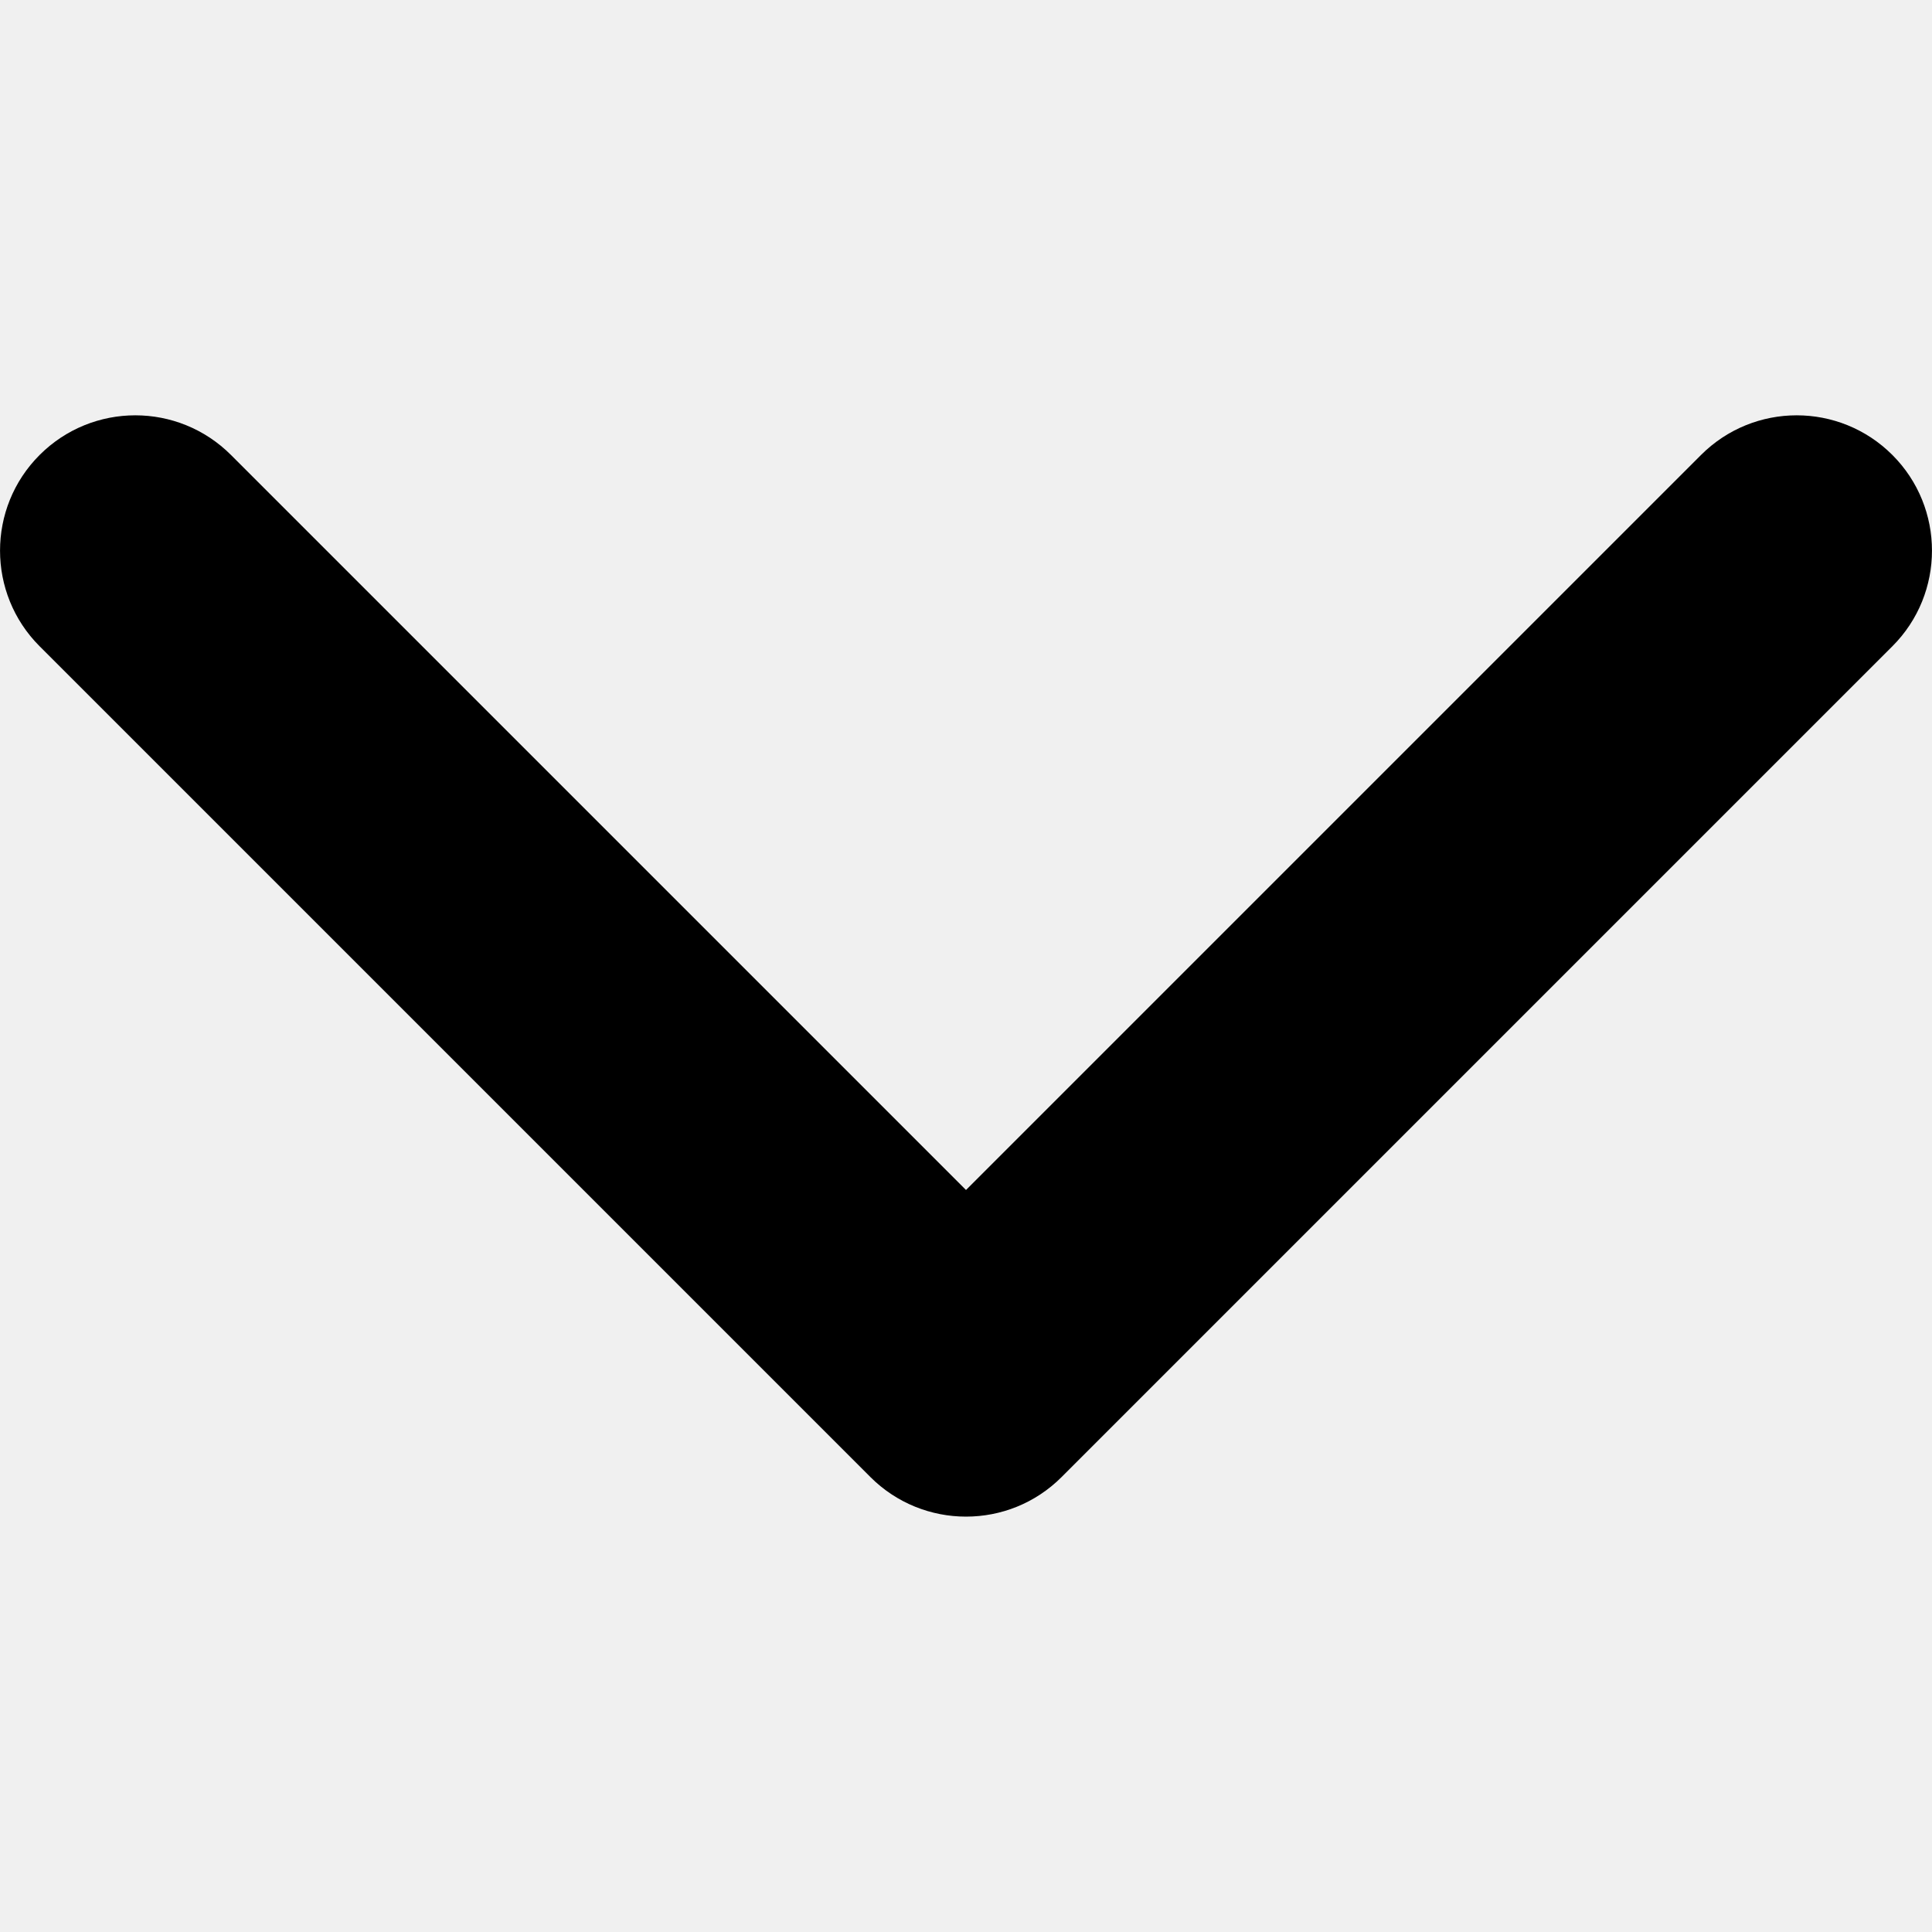
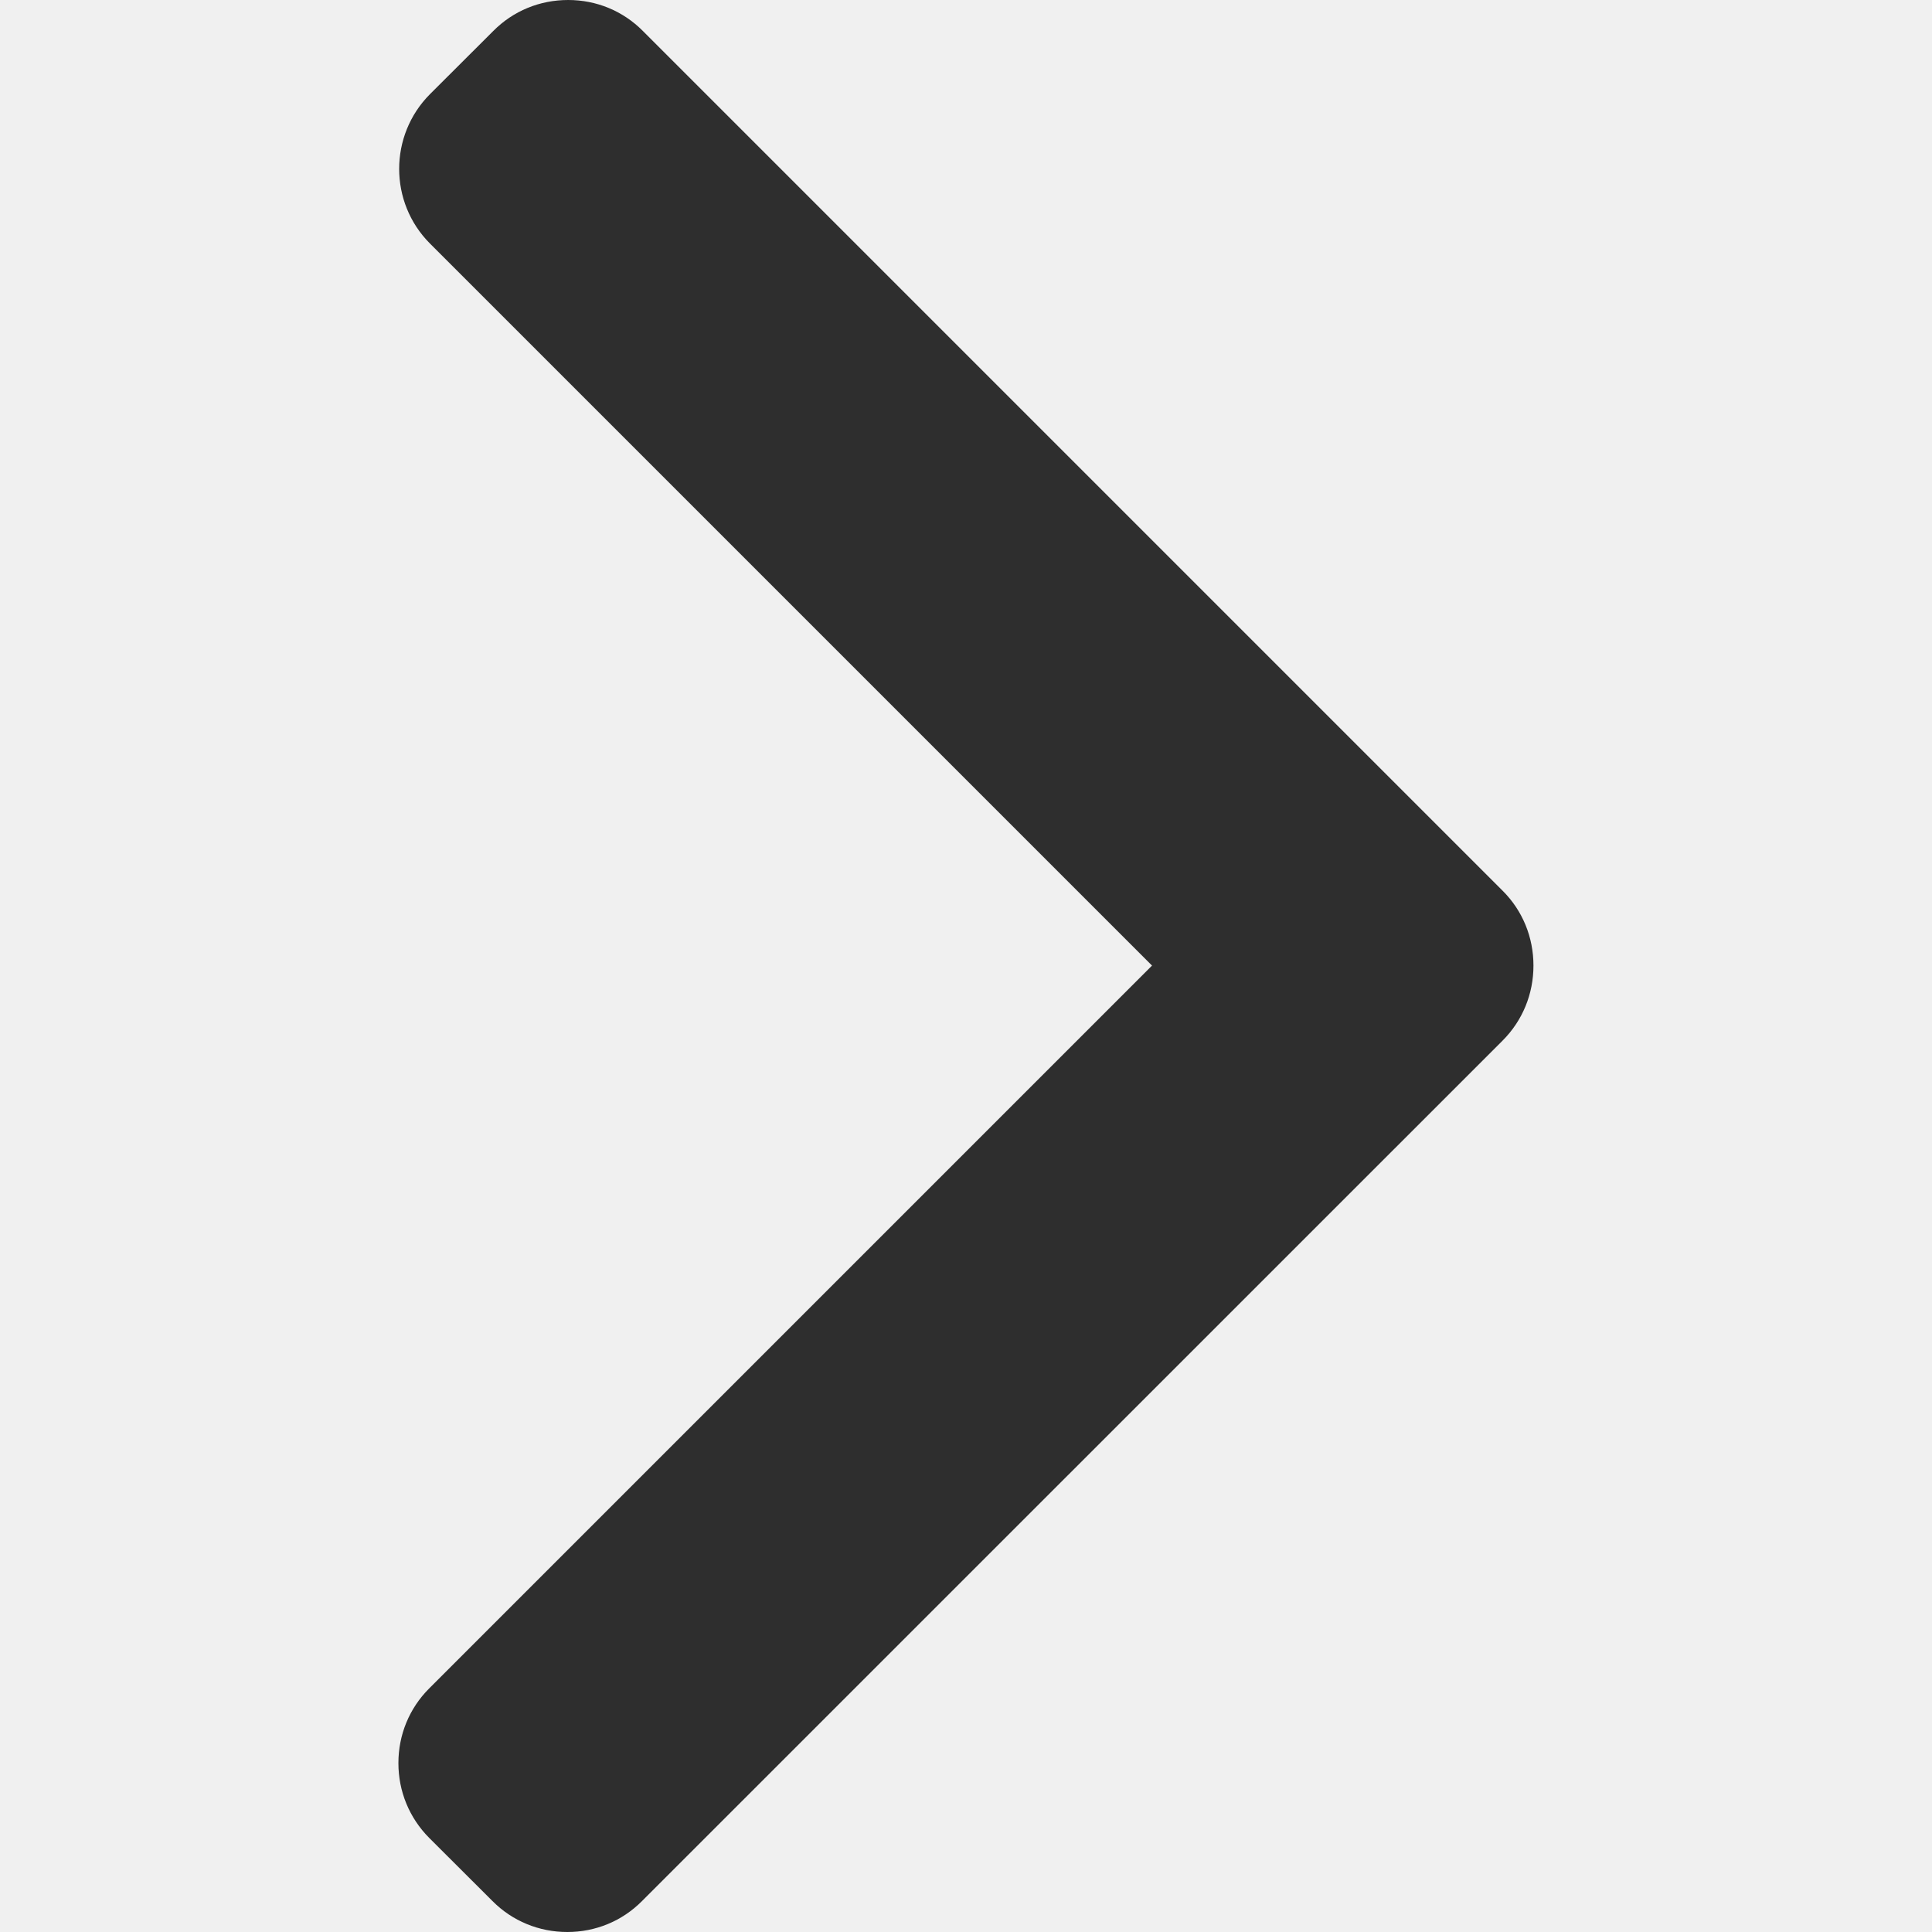
- <svg xmlns="http://www.w3.org/2000/svg" width="16" height="16" viewBox="0 0 16 16" fill="none">
-   <g clip-path="url(#clip0)">
-     <path d="M8 12.56C7.713 12.56 7.426 12.45 7.208 12.232L0.328 5.352C-0.109 4.915 -0.109 4.205 0.328 3.768C0.766 3.33 1.475 3.33 1.913 3.768L8 9.855L14.087 3.768C14.525 3.33 15.234 3.33 15.672 3.768C16.109 4.205 16.109 4.915 15.672 5.352L8.792 12.232C8.573 12.451 8.287 12.56 8 12.56Z" fill="black" />
-   </g>
-   <defs>
-     <clipPath id="clip0">
-       <rect width="16" height="16" fill="white" />
-     </clipPath>
-   </defs>
+ <svg xmlns="http://www.w3.org/2000/svg" width="14" height="14" viewBox="0 0 14 14" fill="none">
+   <path d="M10.888 6.454L4.658 0.224C4.514 0.079 4.322 0 4.117 0C3.911 0 3.719 0.079 3.575 0.224L3.116 0.682C2.818 0.981 2.818 1.467 3.116 1.765L8.348 6.997L3.11 12.235C2.966 12.379 2.887 12.571 2.887 12.776C2.887 12.981 2.966 13.173 3.11 13.318L3.569 13.776C3.713 13.921 3.906 14 4.111 14C4.316 14 4.508 13.921 4.652 13.776L10.888 7.541C11.033 7.396 11.112 7.203 11.112 6.997C11.112 6.791 11.033 6.598 10.888 6.454Z" fill="#2E2E2E" />
</svg>
